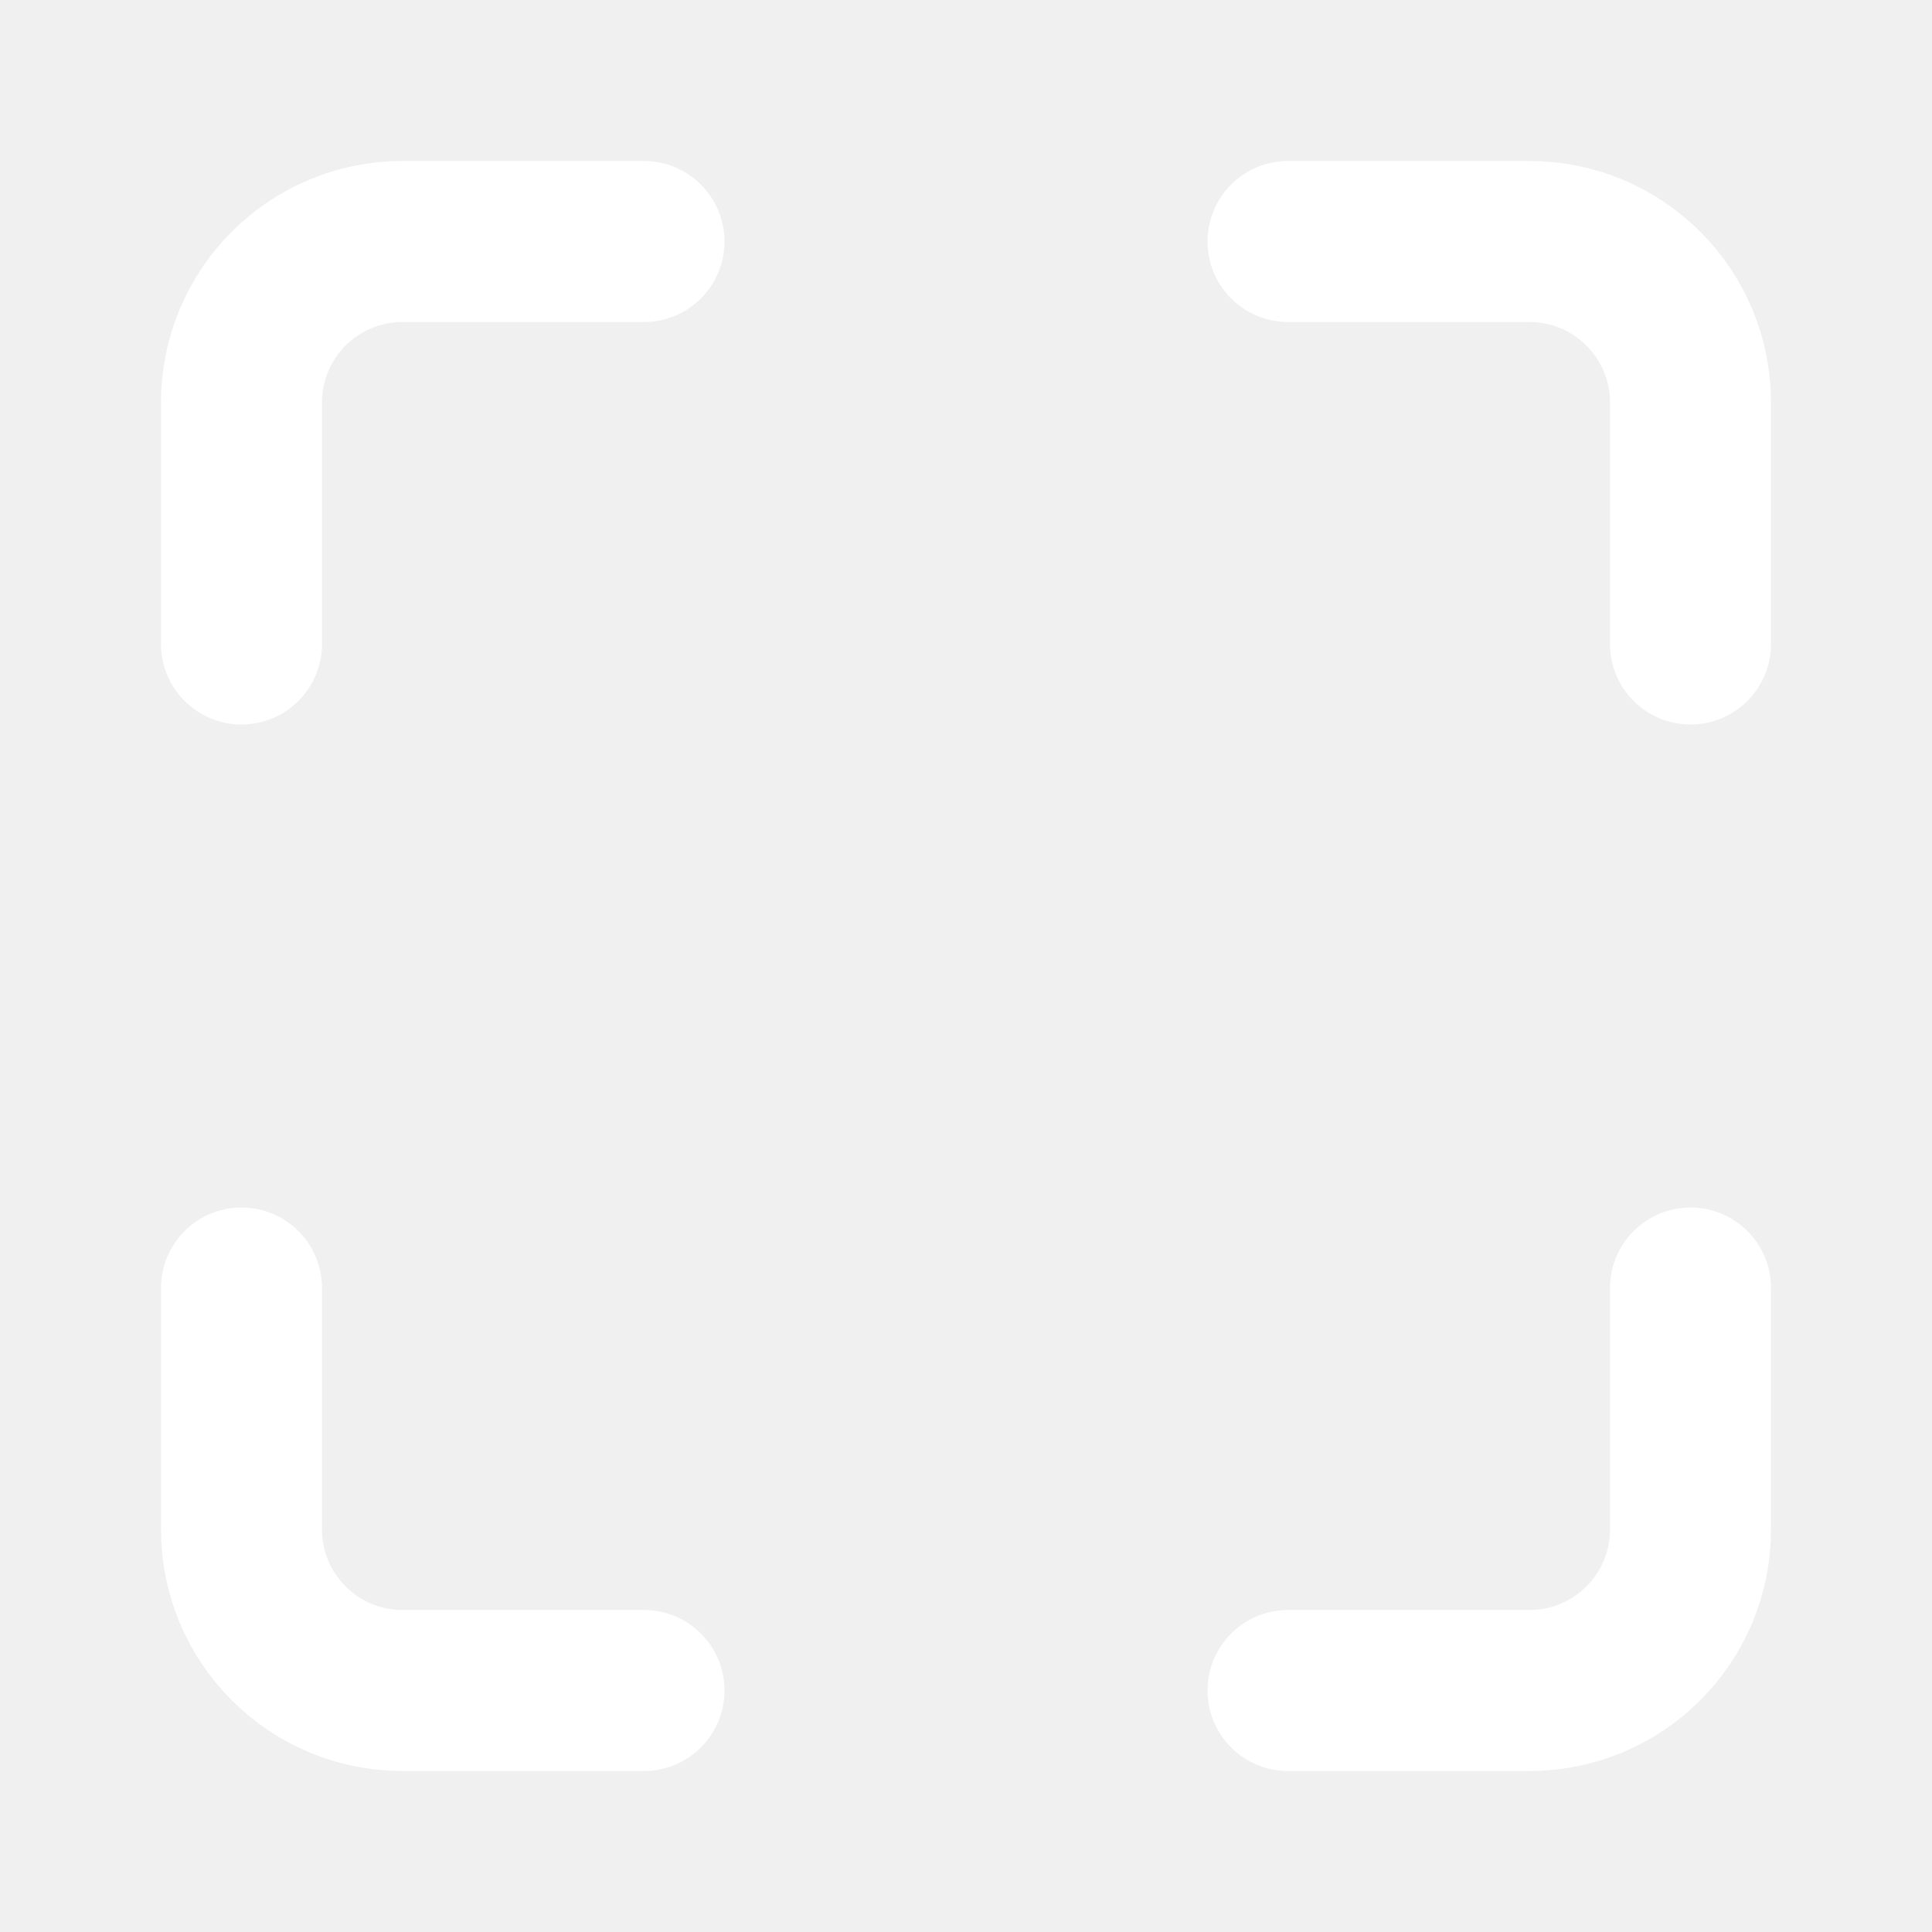
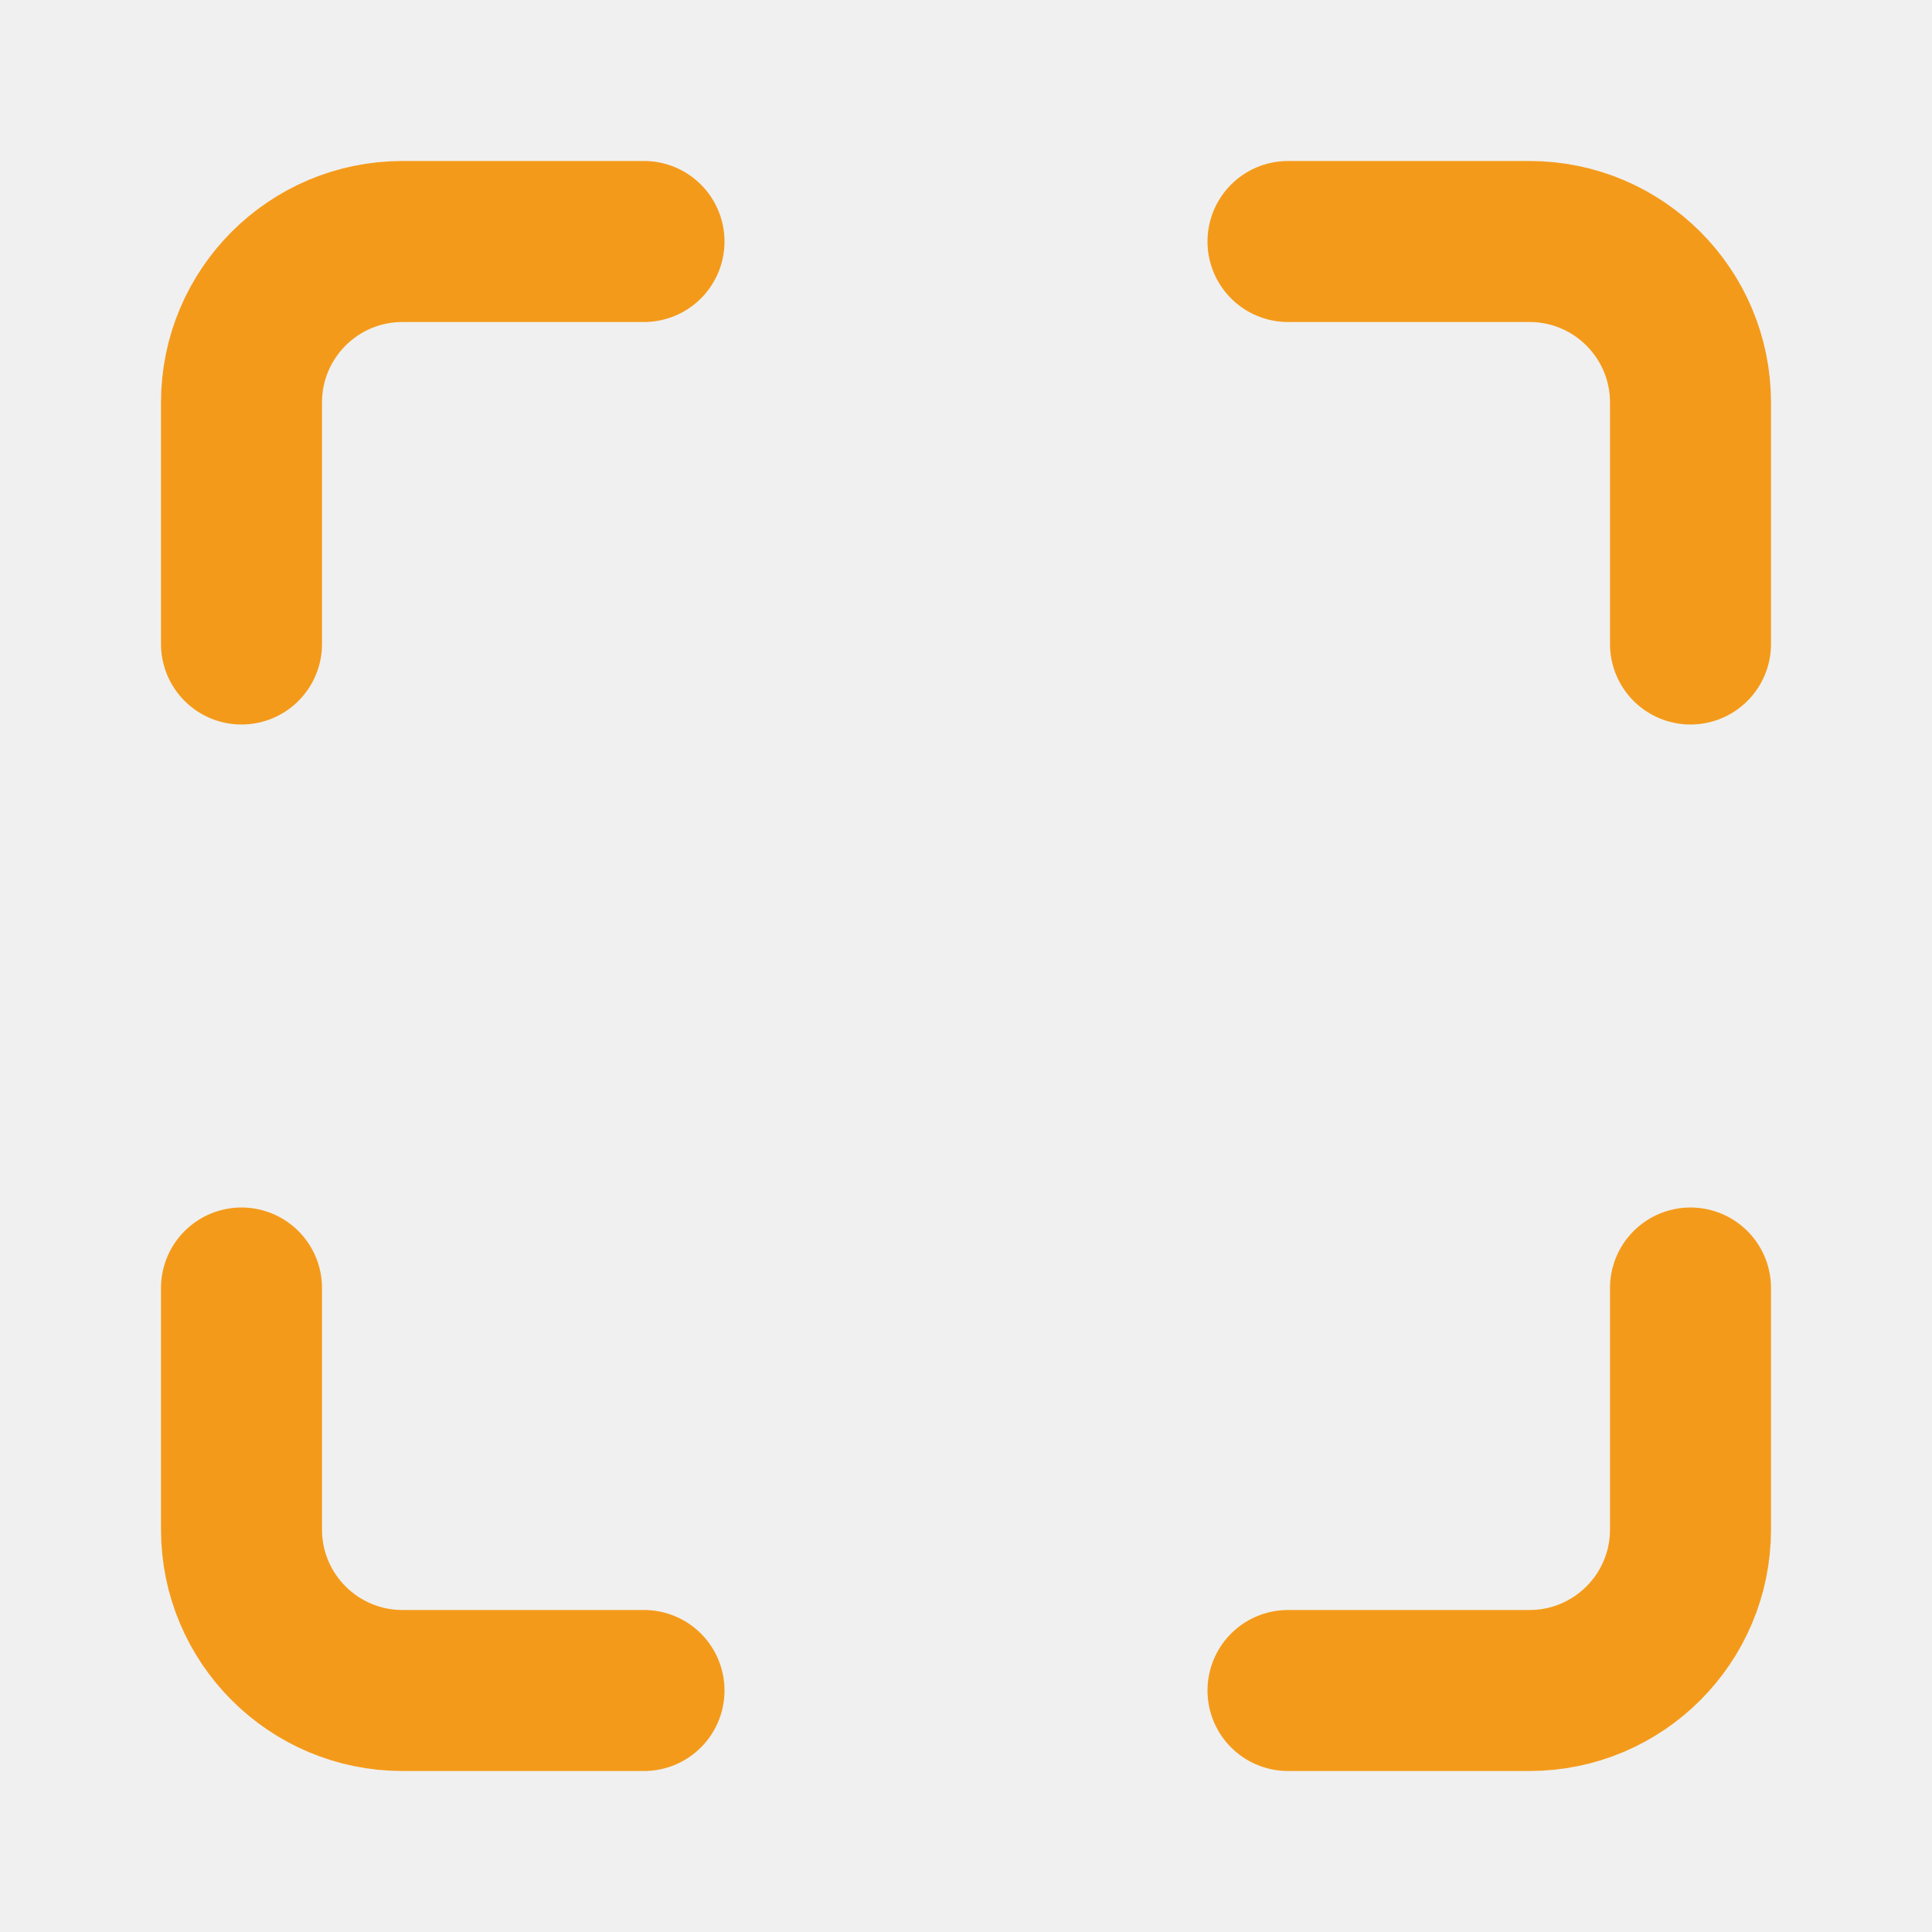
- <svg xmlns="http://www.w3.org/2000/svg" width="24" height="24" viewBox="0 0 24 24" fill="none" stroke="white" stroke-width="2" stroke-linecap="round" stroke-linejoin="round" class="feather feather-maximize">
+ <svg xmlns="http://www.w3.org/2000/svg" width="24" height="24" viewBox="0 0 24 24" fill="none" stroke="#f49a1a" stroke-width="2" stroke-linecap="round" stroke-linejoin="round" class="feather feather-maximize">
  <path d="M8 3H5a2 2 0 0 0-2 2v3m18 0V5a2 2 0 0 0-2-2h-3m0 18h3a2 2 0 0 0 2-2v-3M3 16v3a2 2 0 0 0 2 2h3" />
</svg>
